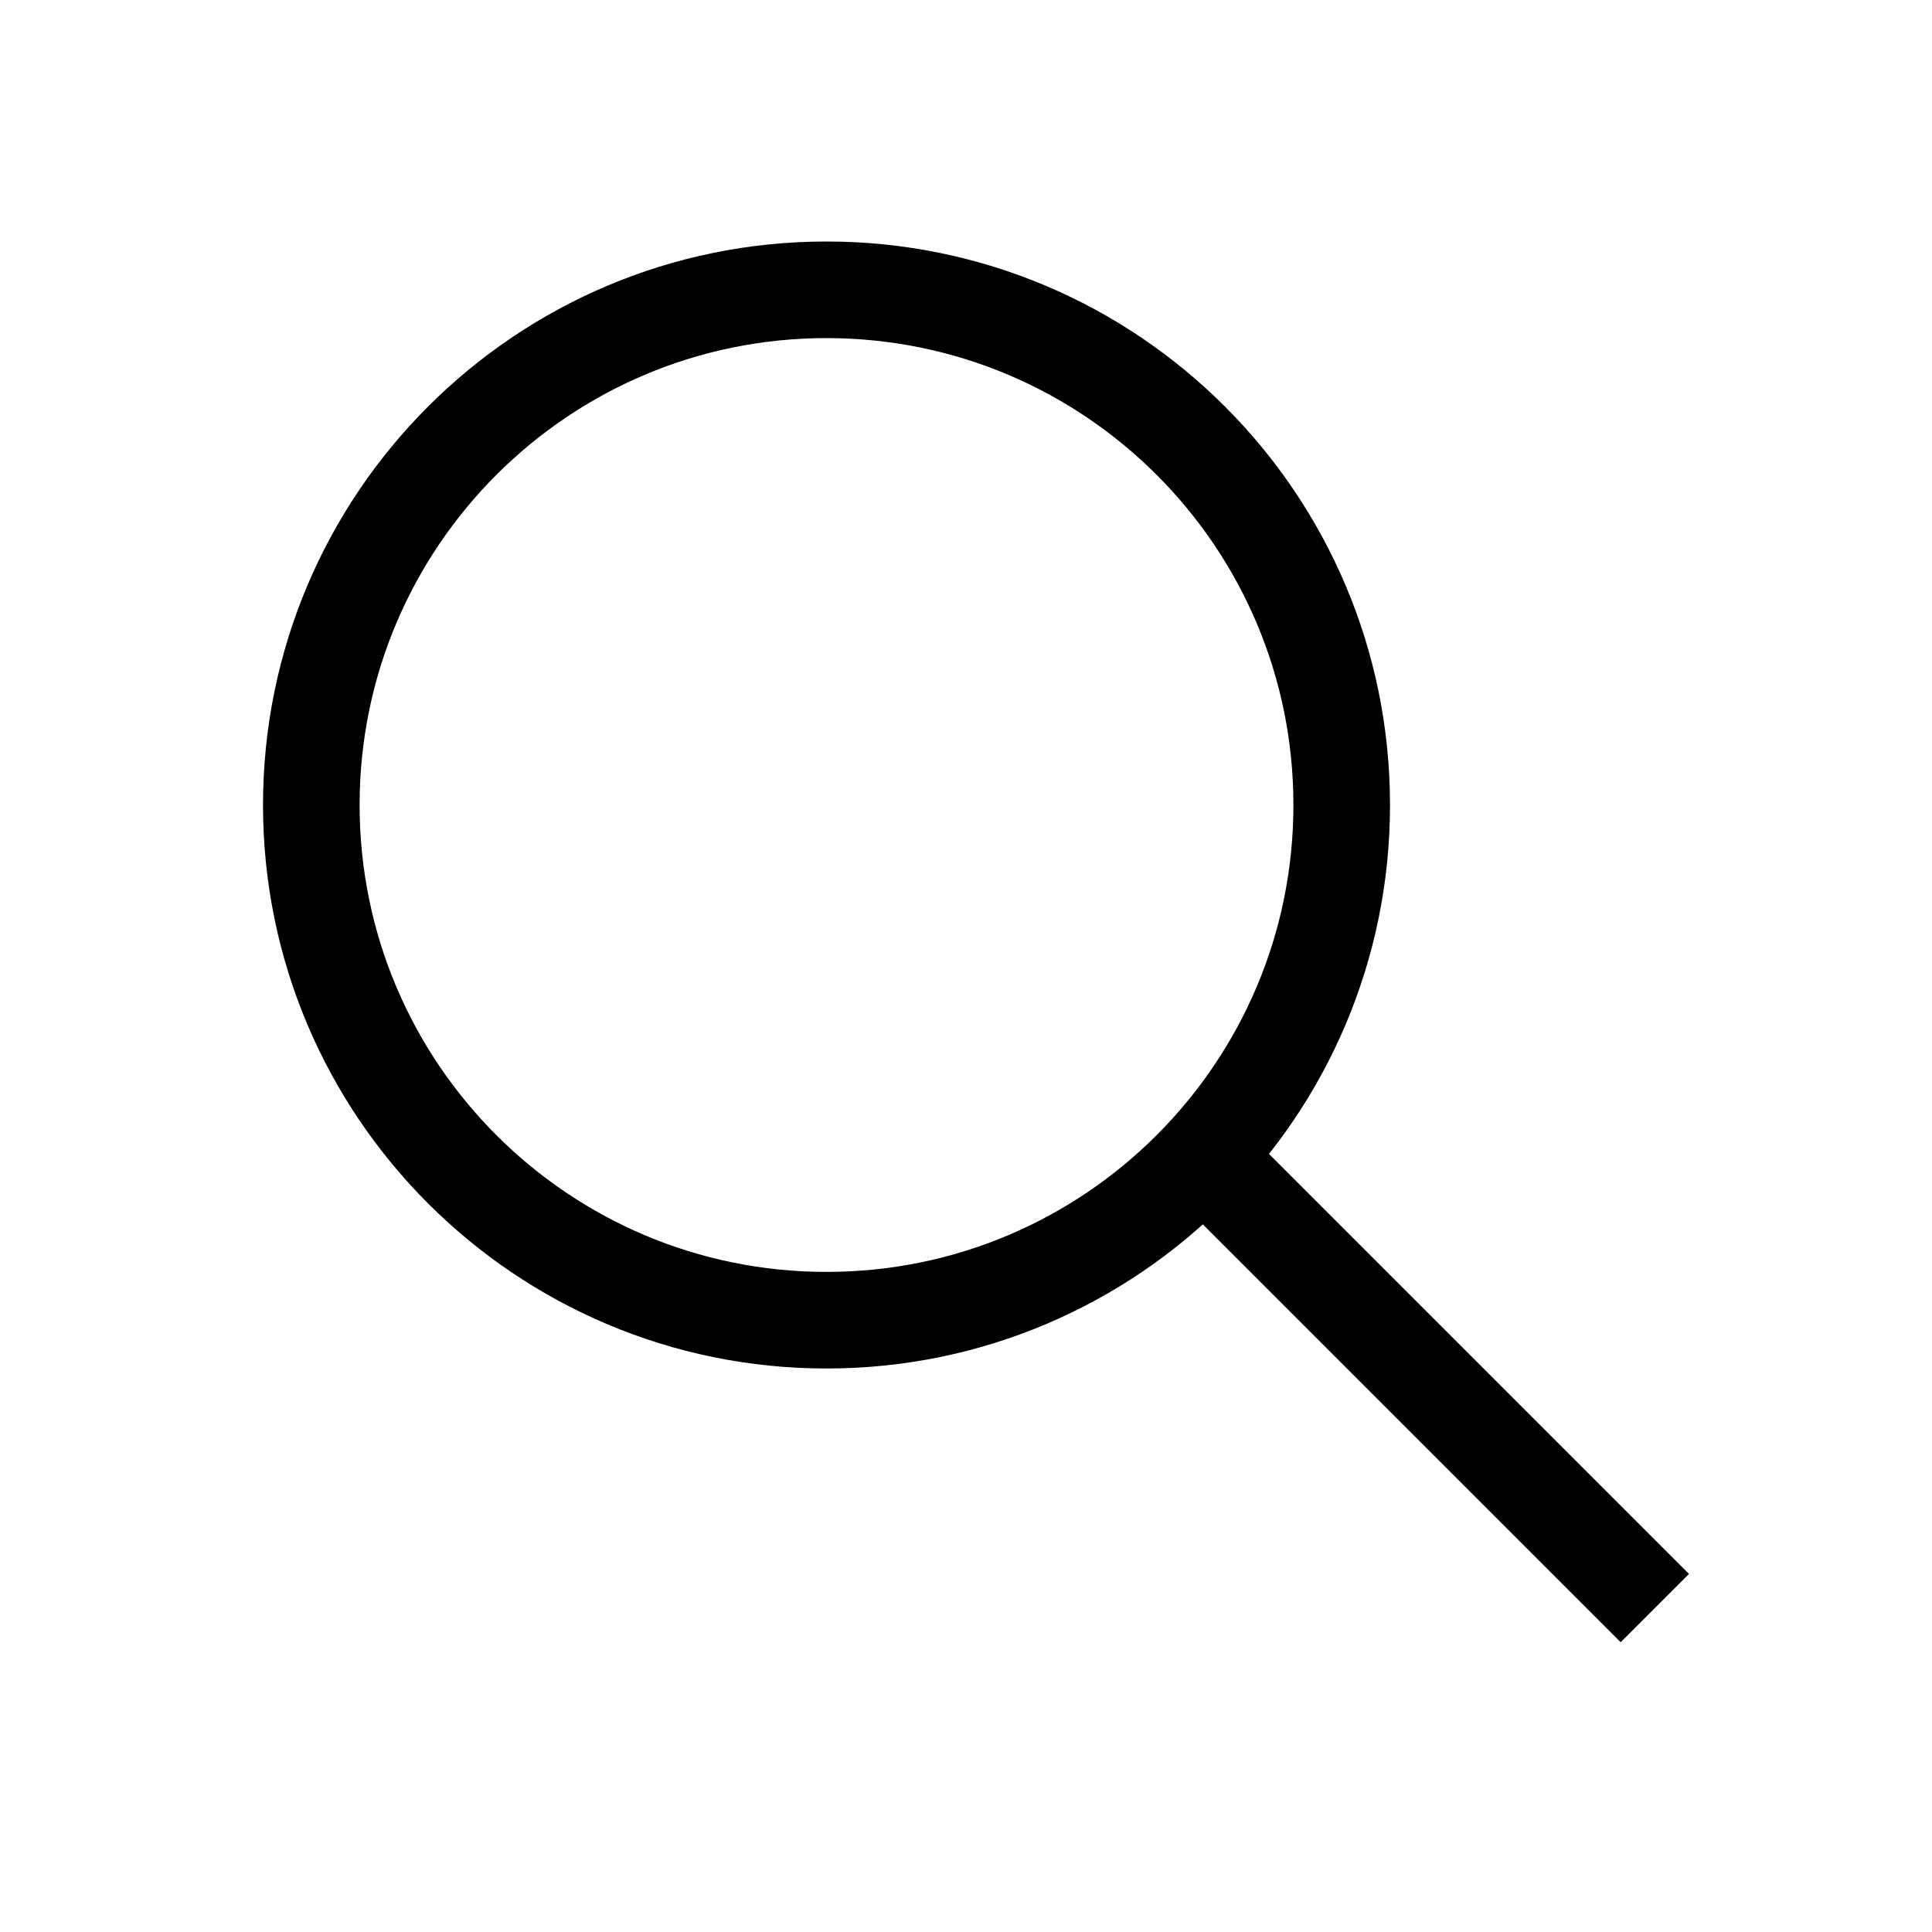
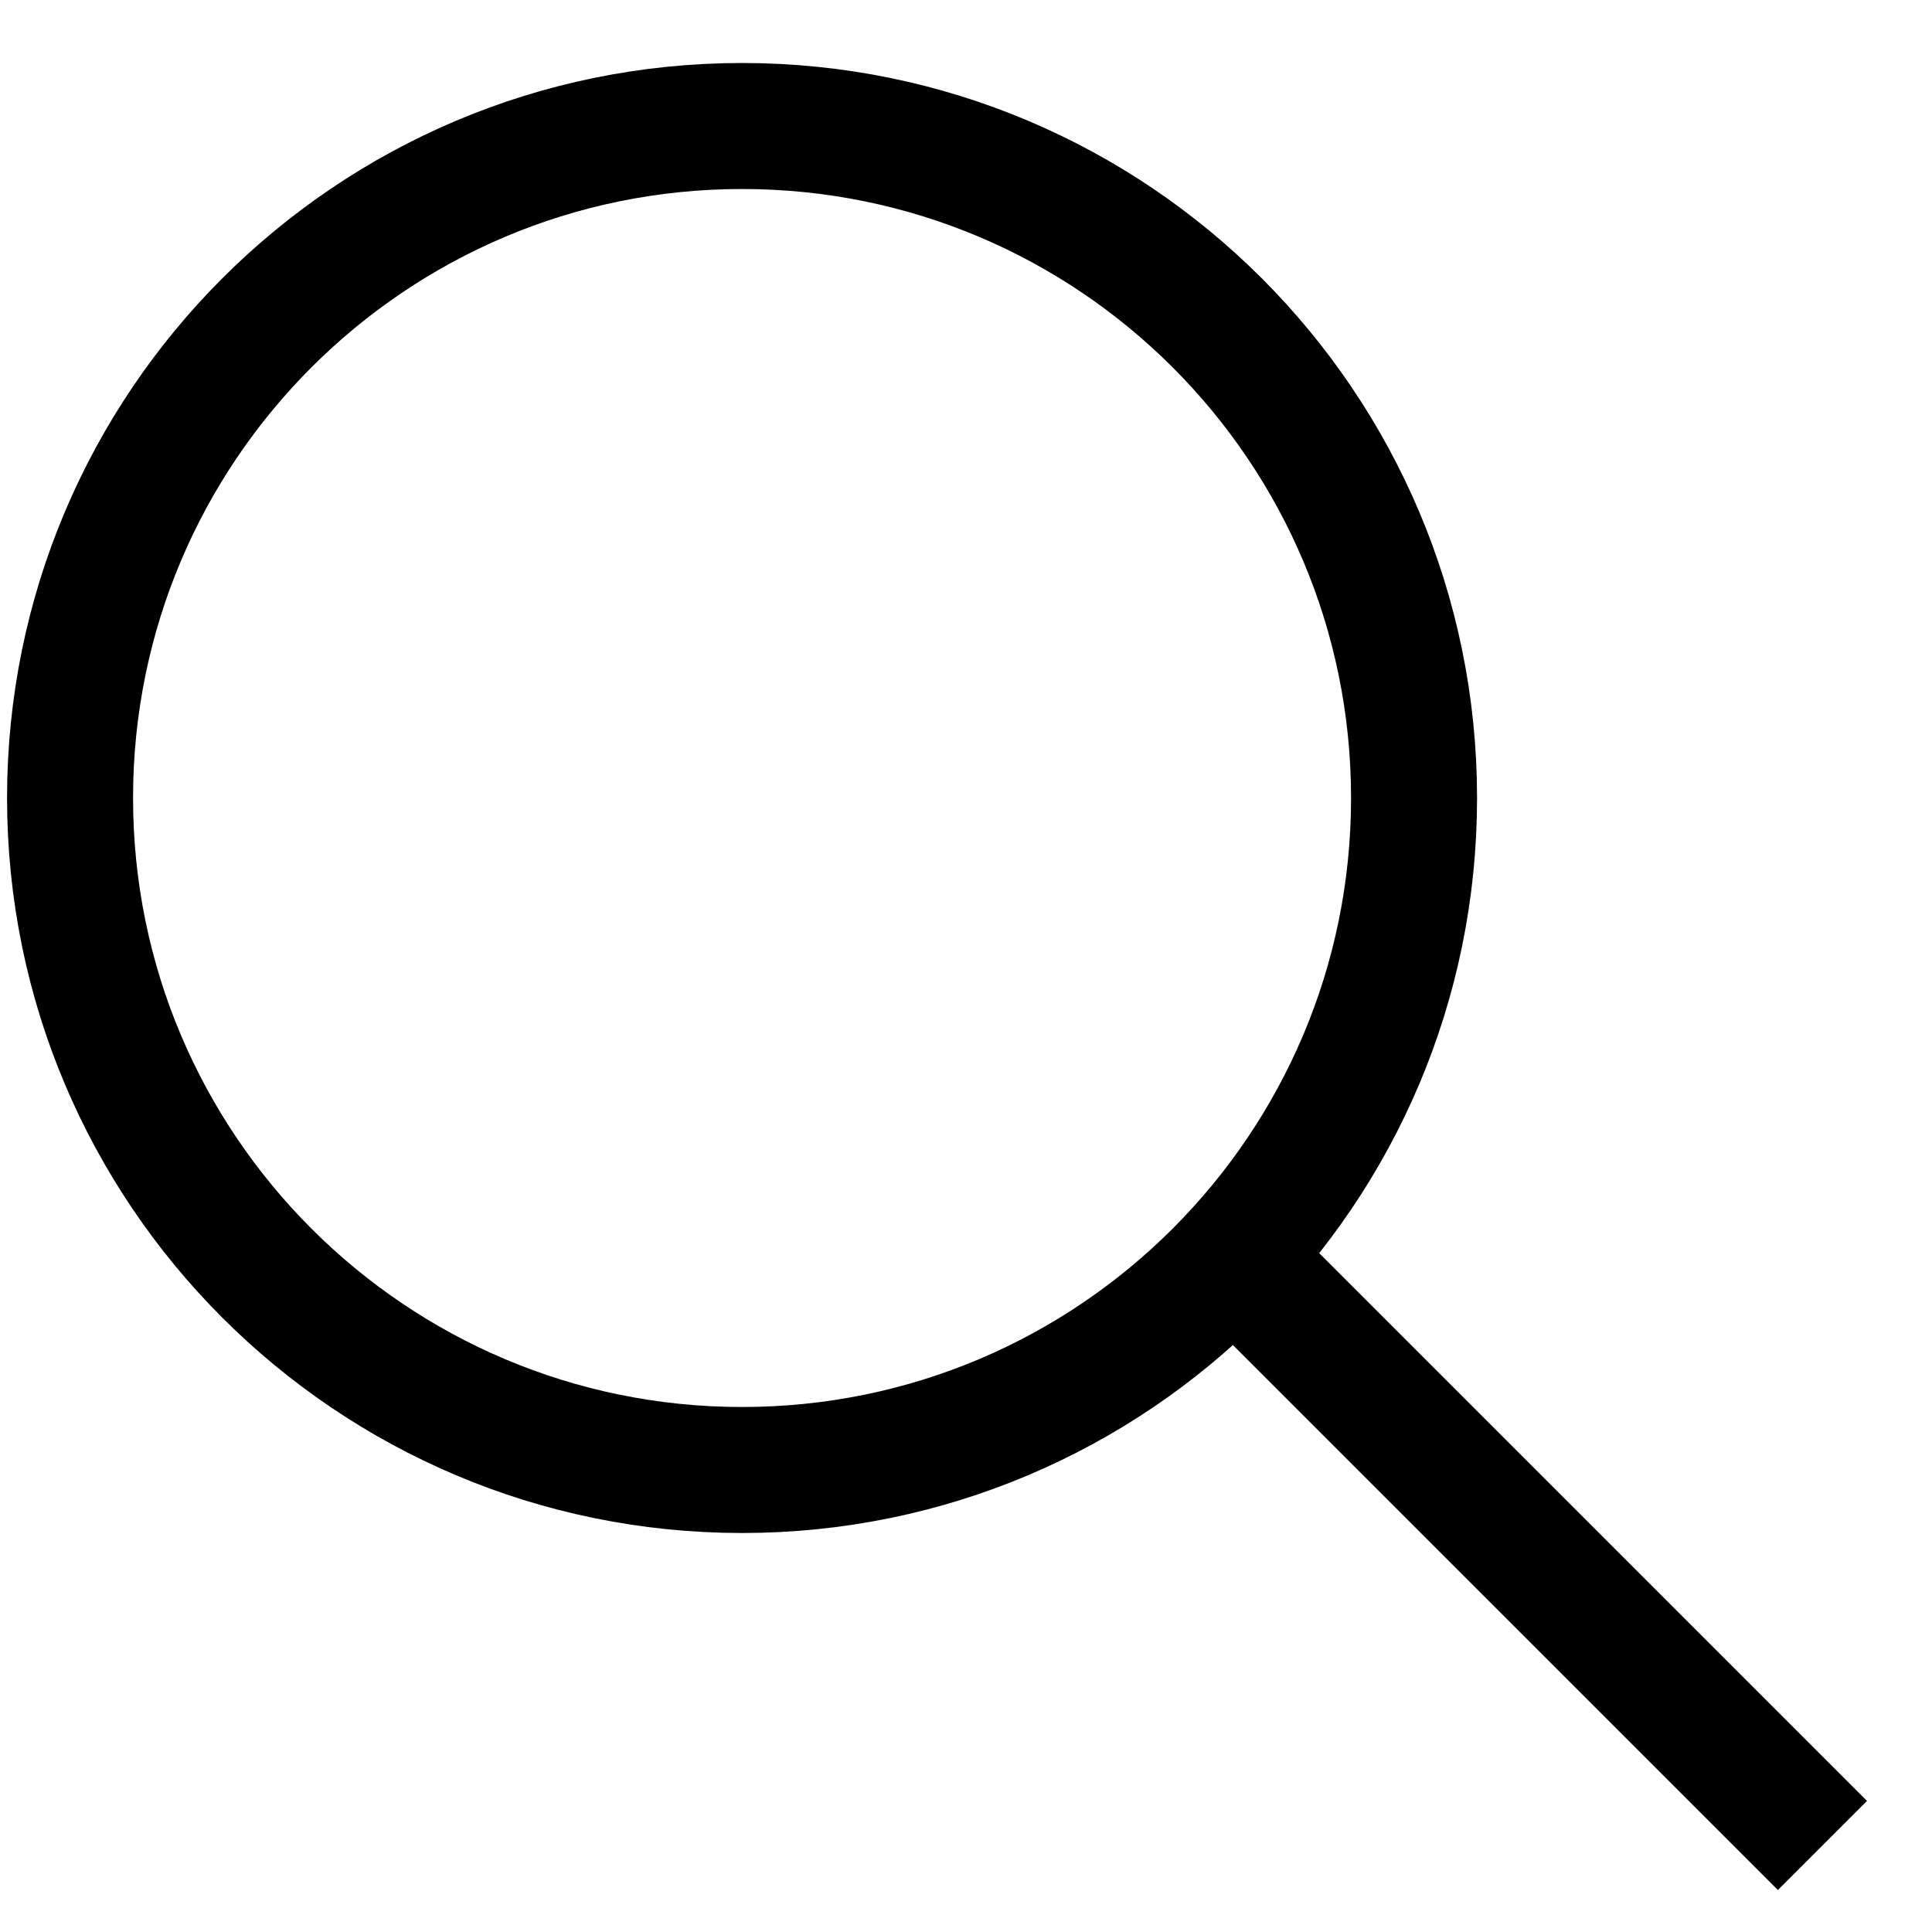
- <svg xmlns="http://www.w3.org/2000/svg" width="30" height="30" viewBox="0 0 30 30" fill="none">
-   <path d="M18.696 17.97L25.696 24.97" stroke="black" stroke-width="1.5" />
-   <path d="M12.834 20.5C17.252 20.5 20.834 16.918 20.834 12.5C20.834 8.082 17.252 4.5 12.834 4.5C8.416 4.5 4.834 8.082 4.834 12.5C4.834 16.918 8.416 20.5 12.834 20.5Z" stroke="black" stroke-width="1.5" />
+ <svg xmlns="http://www.w3.org/2000/svg" width="23" height="23" viewBox="0 0 23 23" fill="none">
+   <path d="M14.696 14.97L21.696 21.97M16.834 9.5C16.834 13.918 13.252 17.5 8.834 17.5C4.416 17.5 0.834 13.918 0.834 9.5C0.834 5.082 4.416 1.5 8.834 1.5C13.252 1.5 16.834 5.082 16.834 9.5Z" stroke="black" stroke-width="1.5" />
</svg>
